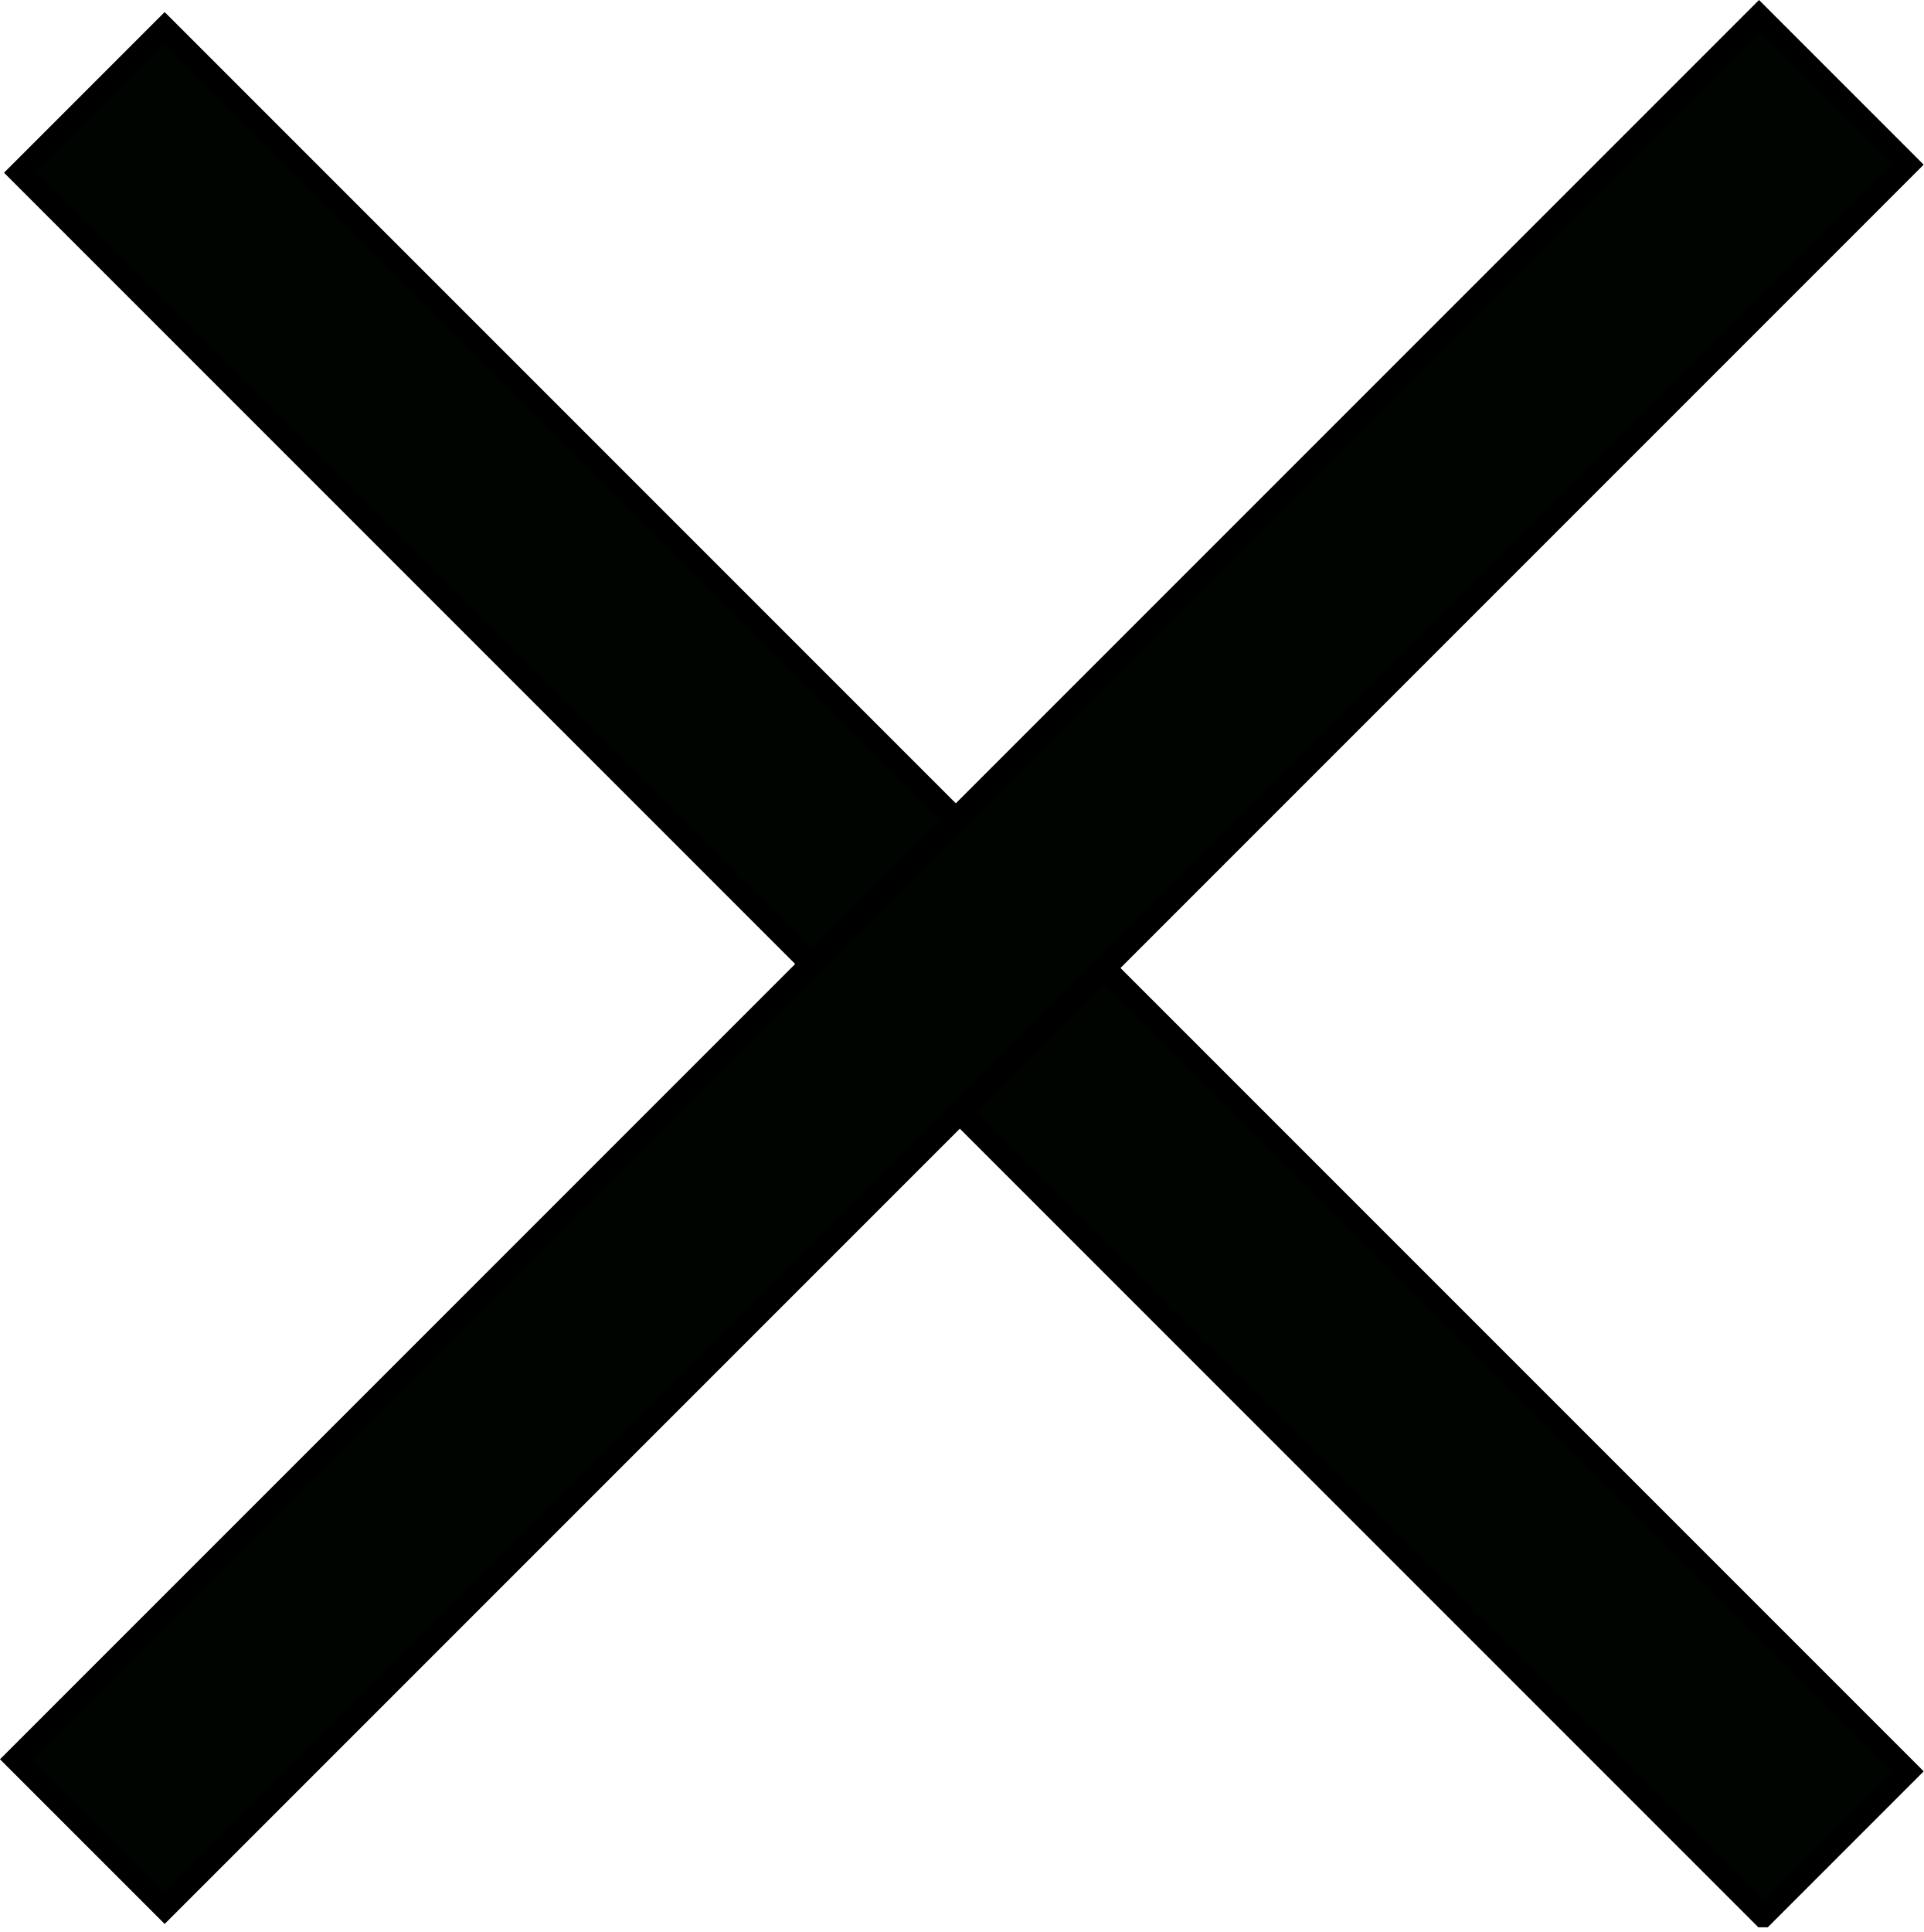
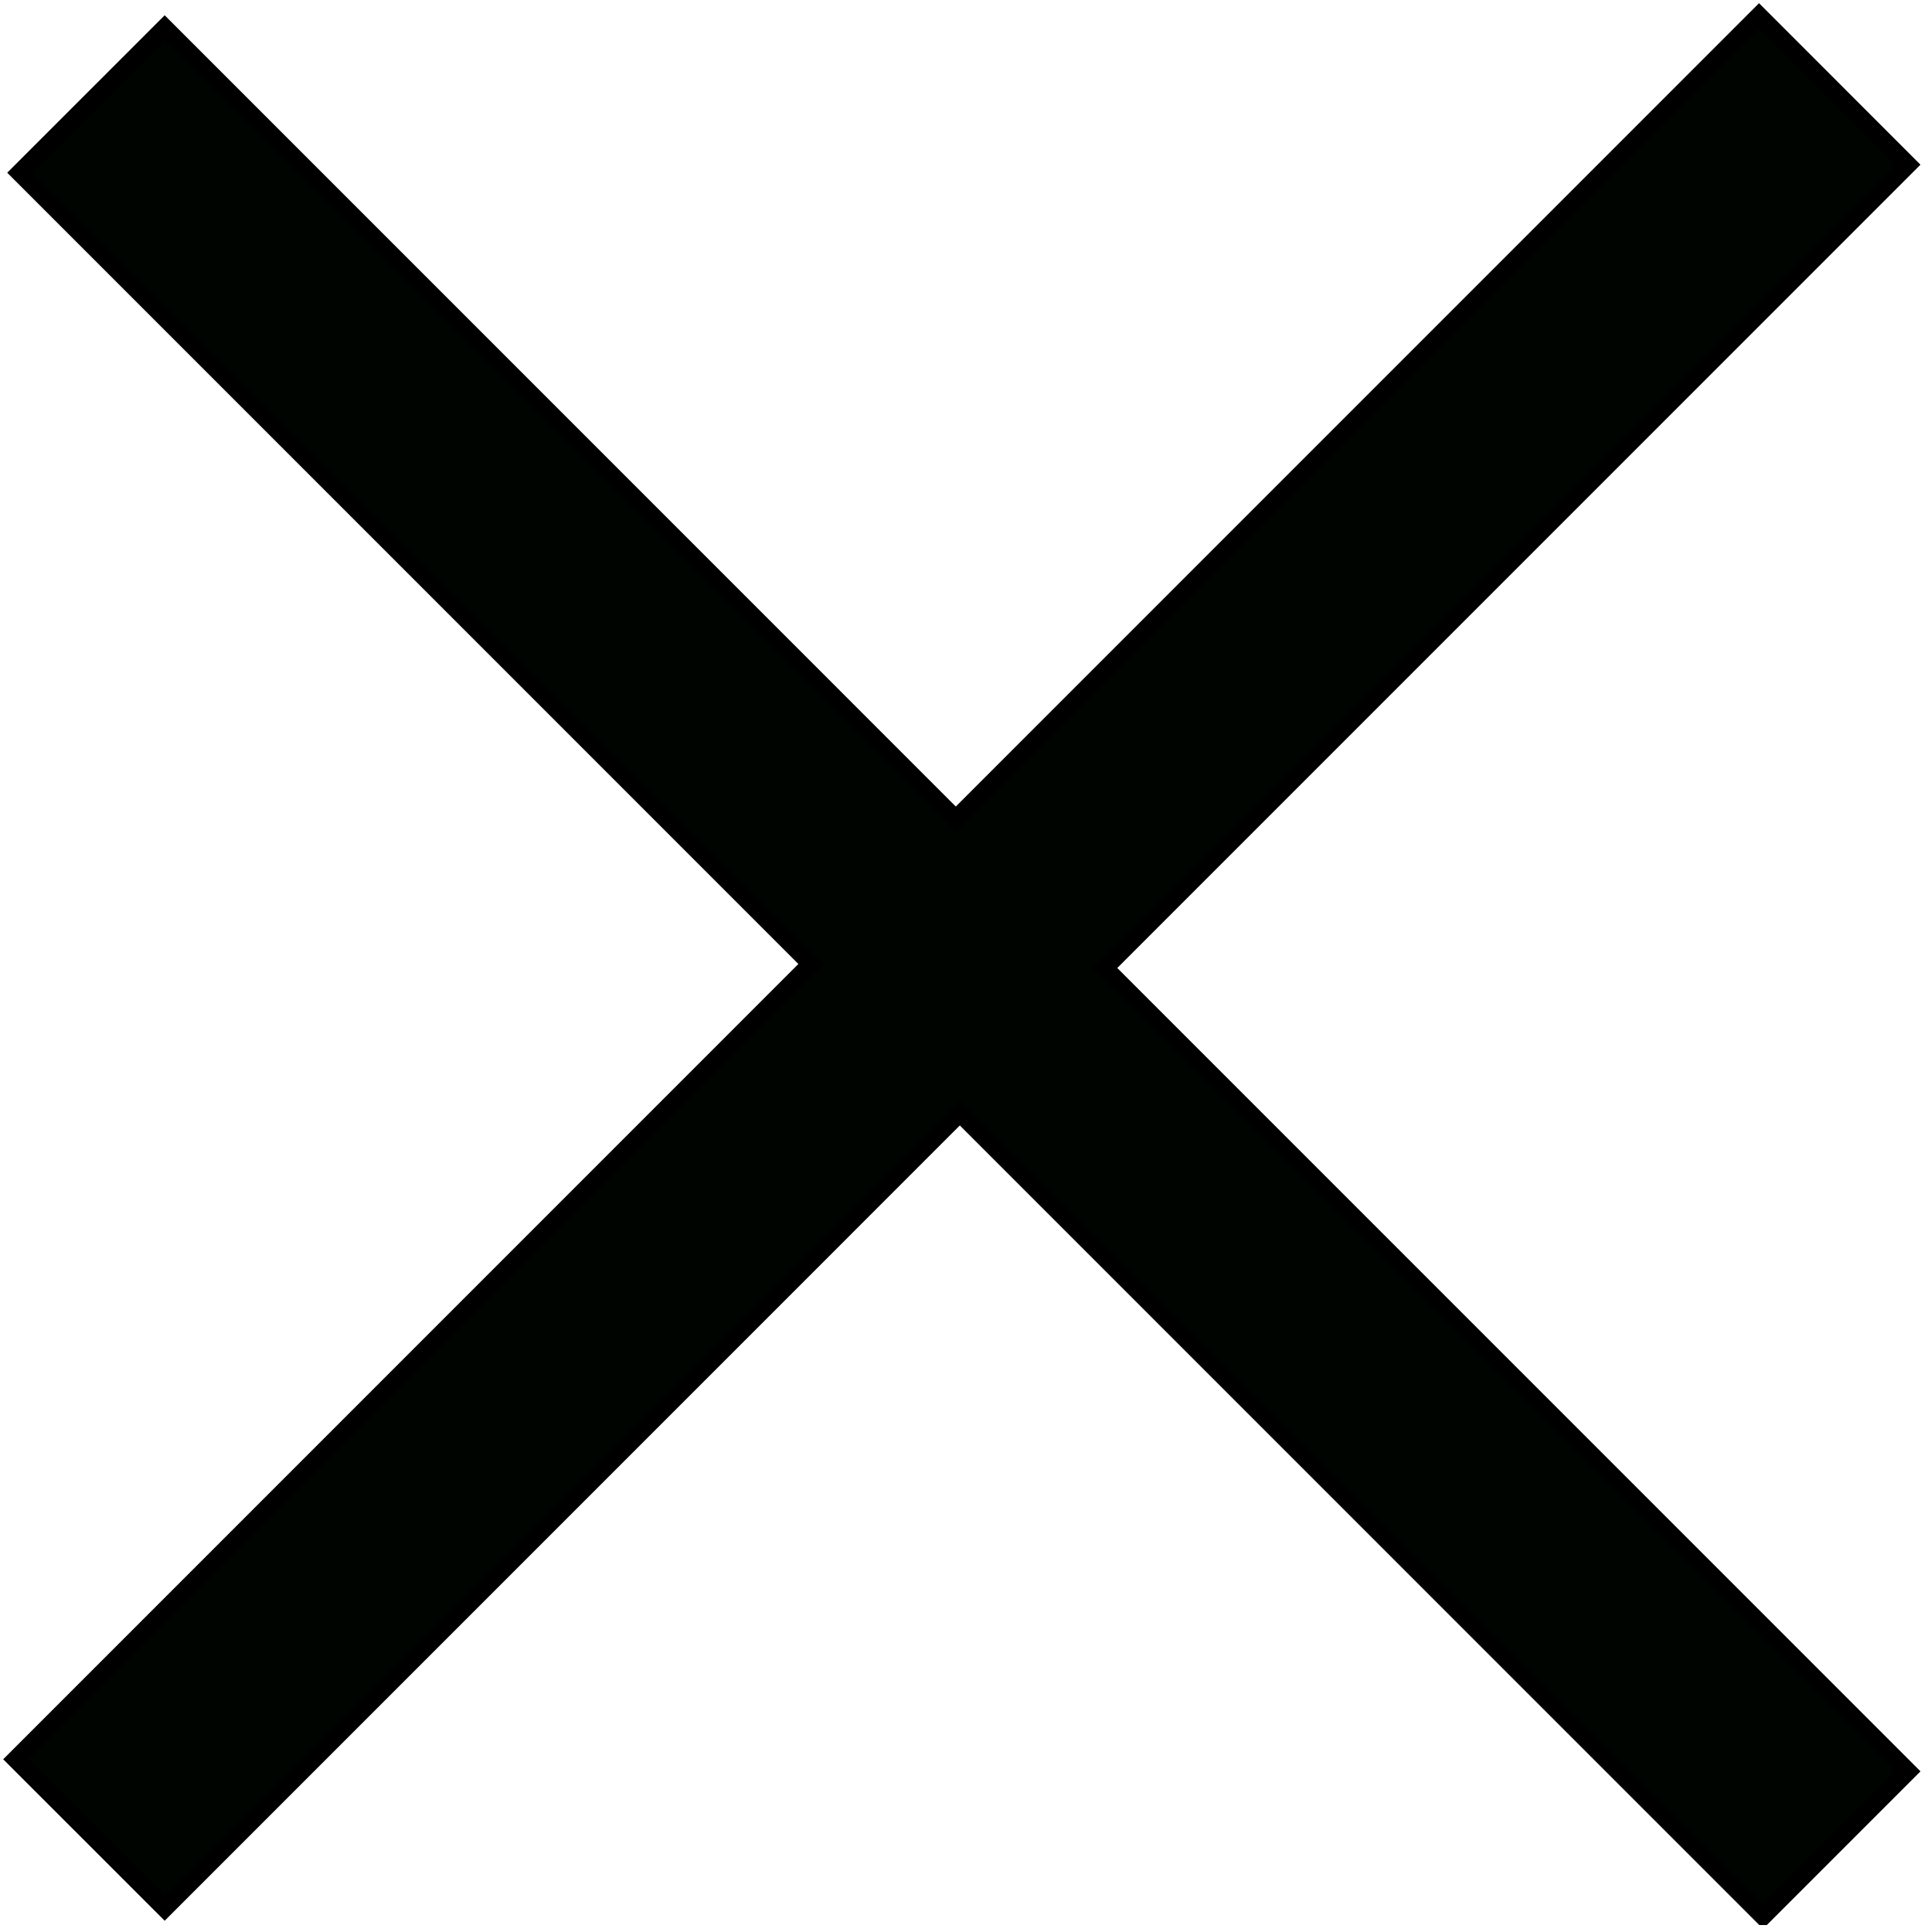
- <svg width="84.676pt" height="85.03pt" viewBox="0 0 84.676 85.03" xml:space="preserve">
+ <svg xmlns="http://www.w3.org/2000/svg" width="84.676pt" height="85.03pt" viewBox="0 0 84.676 85.03" xml:space="preserve" id="svg2" version="1.1">
+   <defs id="defs13" />
  <g id="Layer_x0020_1" style="fill-rule:nonzero;clip-rule:nonzero;fill:#000400;stroke:#000000;stroke-miterlimit:4;">
-     <g>
-       <path d="M77.605,84.323L0.884,7.602l6.364-6.364l76.722,76.721l-6.364,6.364z" />
-       <path d="M7.248,83.969l-6.541-6.541L77.428,0.707l6.54,6.541L7.248,83.969z" />
+     <g id="g5">
+       <path fill="param(fill)" fill-opacity="param(fill-opacity)" stroke="param(outline)" stroke-opacity="param(outline-opacity)" stroke-width="param(outline-width)" d="M 96.785 0.883 L 52.59 45.078 L 9.061 1.547 L 1.105 9.502 L 44.635 53.033 L 0.883 96.785 L 9.061 104.961 L 52.812 61.209 L 97.006 105.404 L 97.008 105.404 L 104.963 97.449 L 60.768 53.254 L 104.961 9.061 L 96.785 0.883 z " transform="scale(0.8,0.8)" id="path7" />
    </g>
  </g>
</svg>
